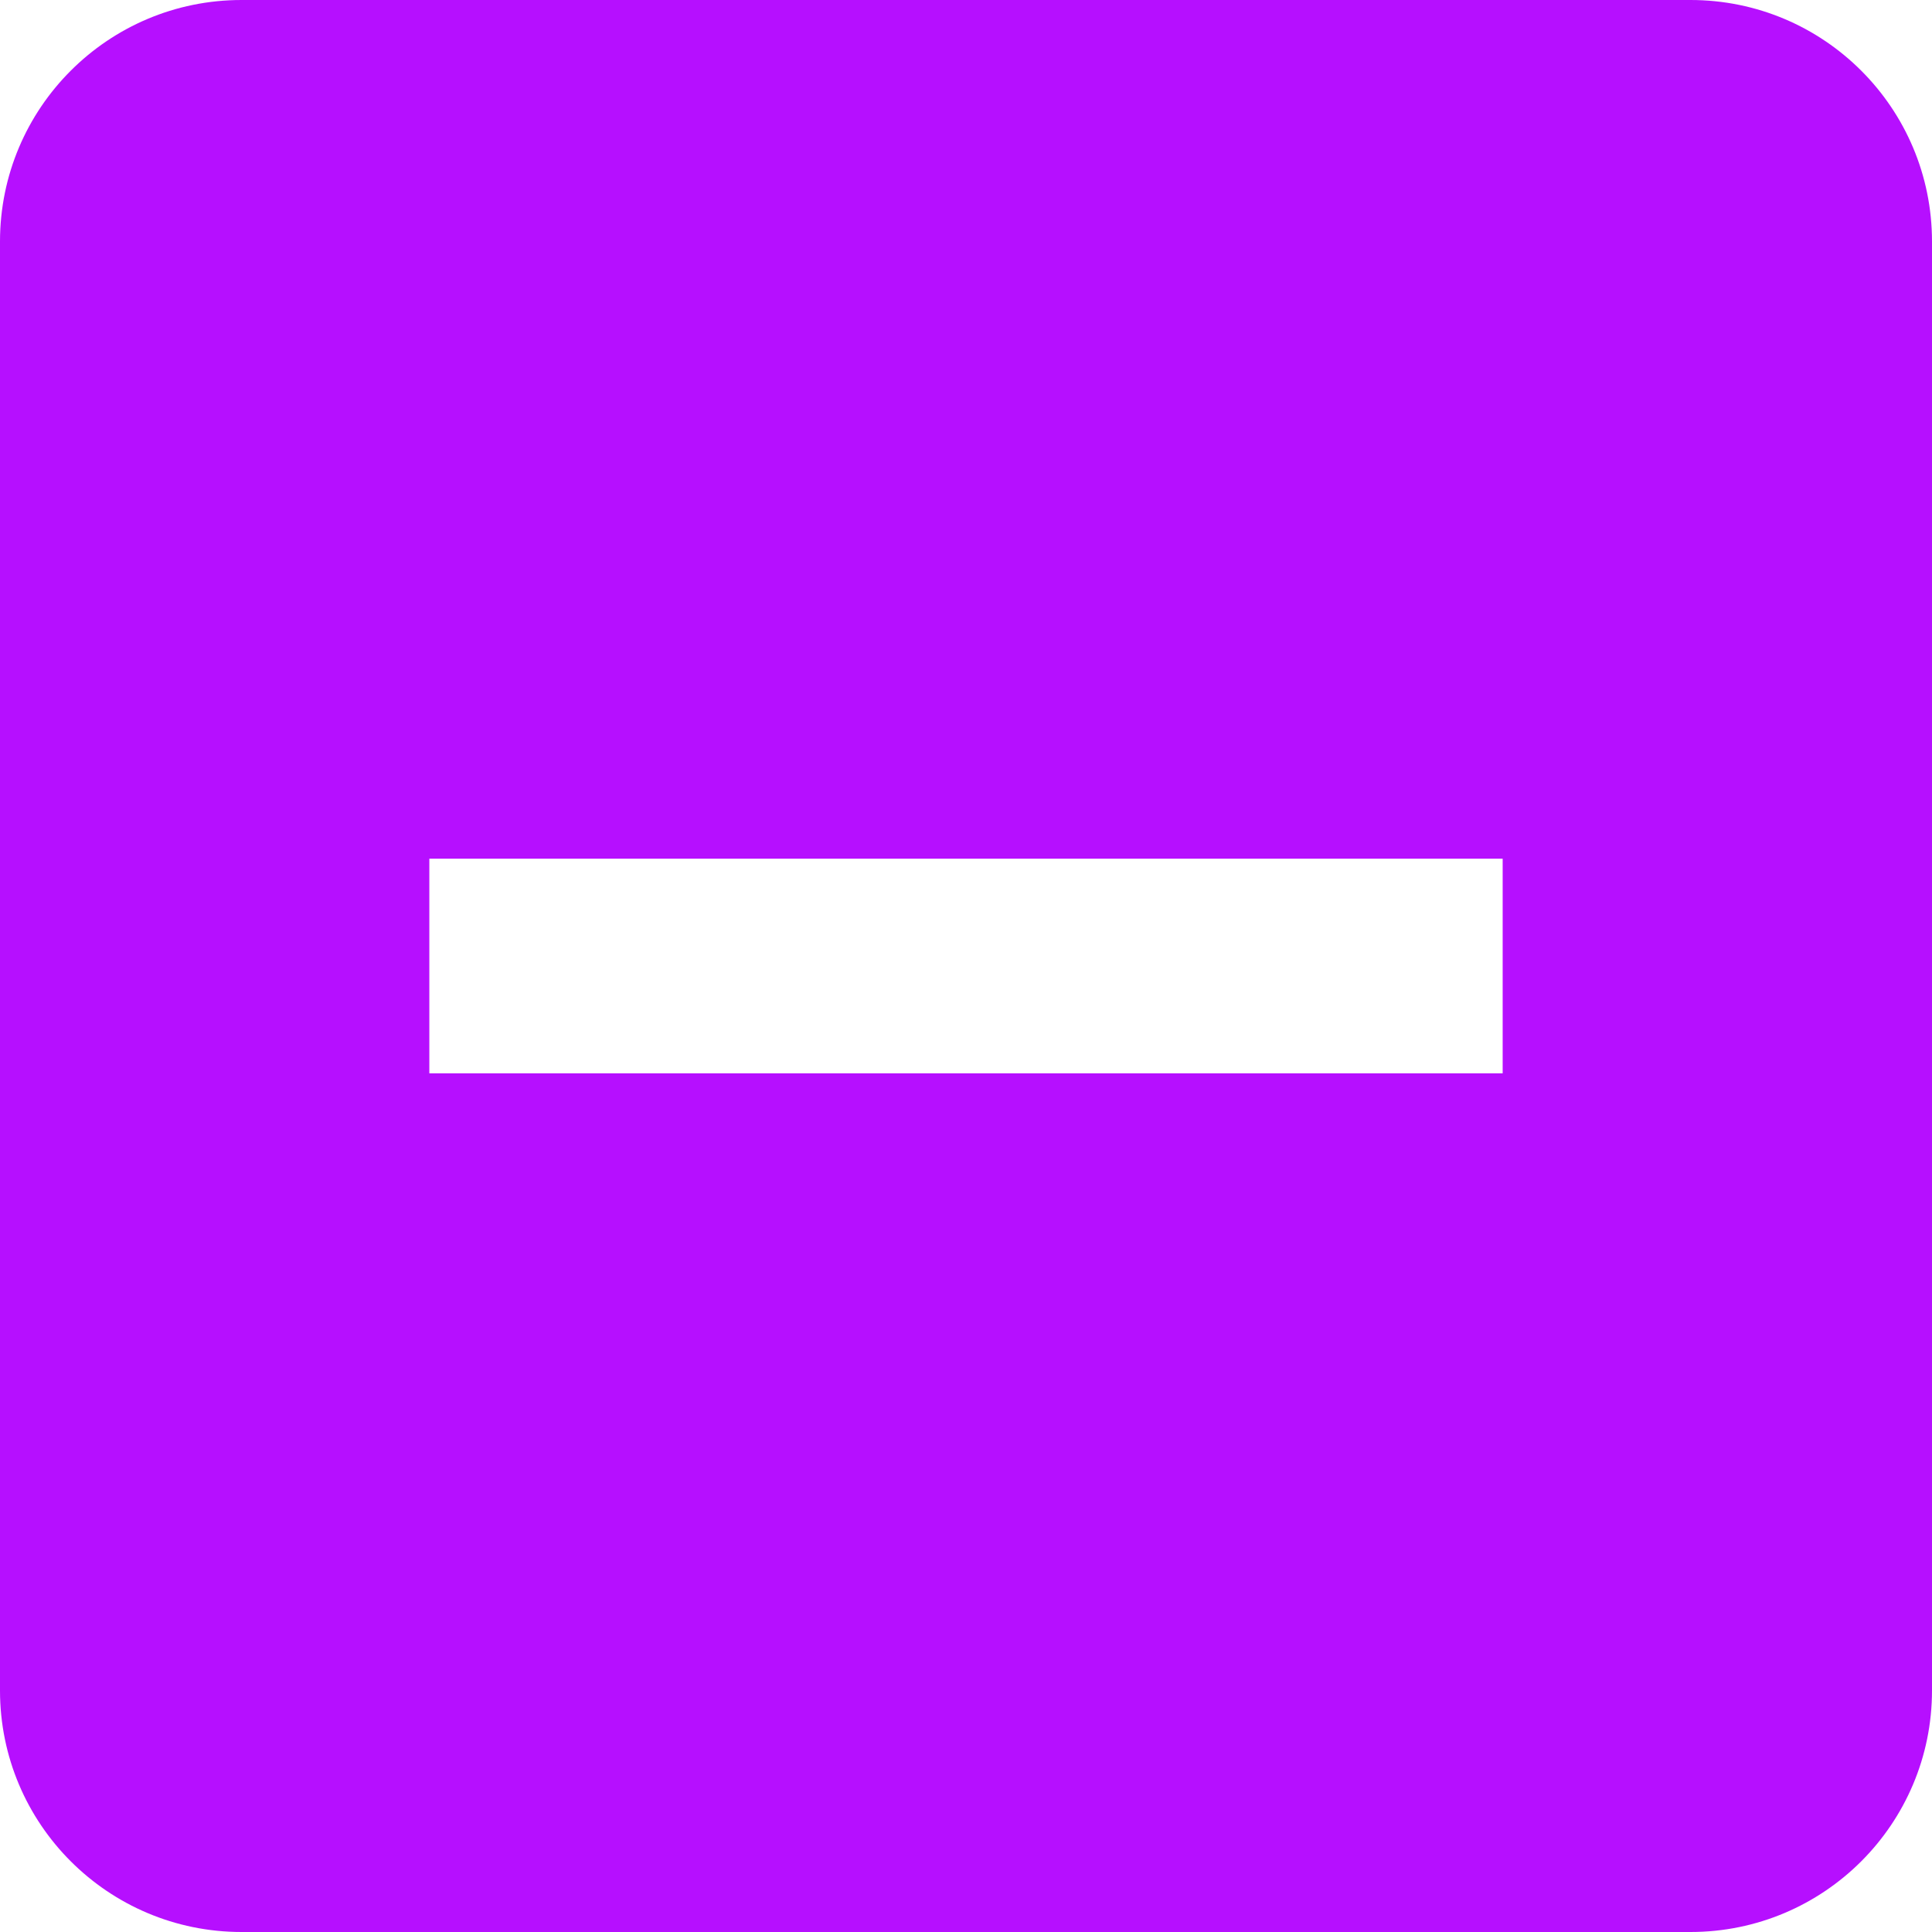
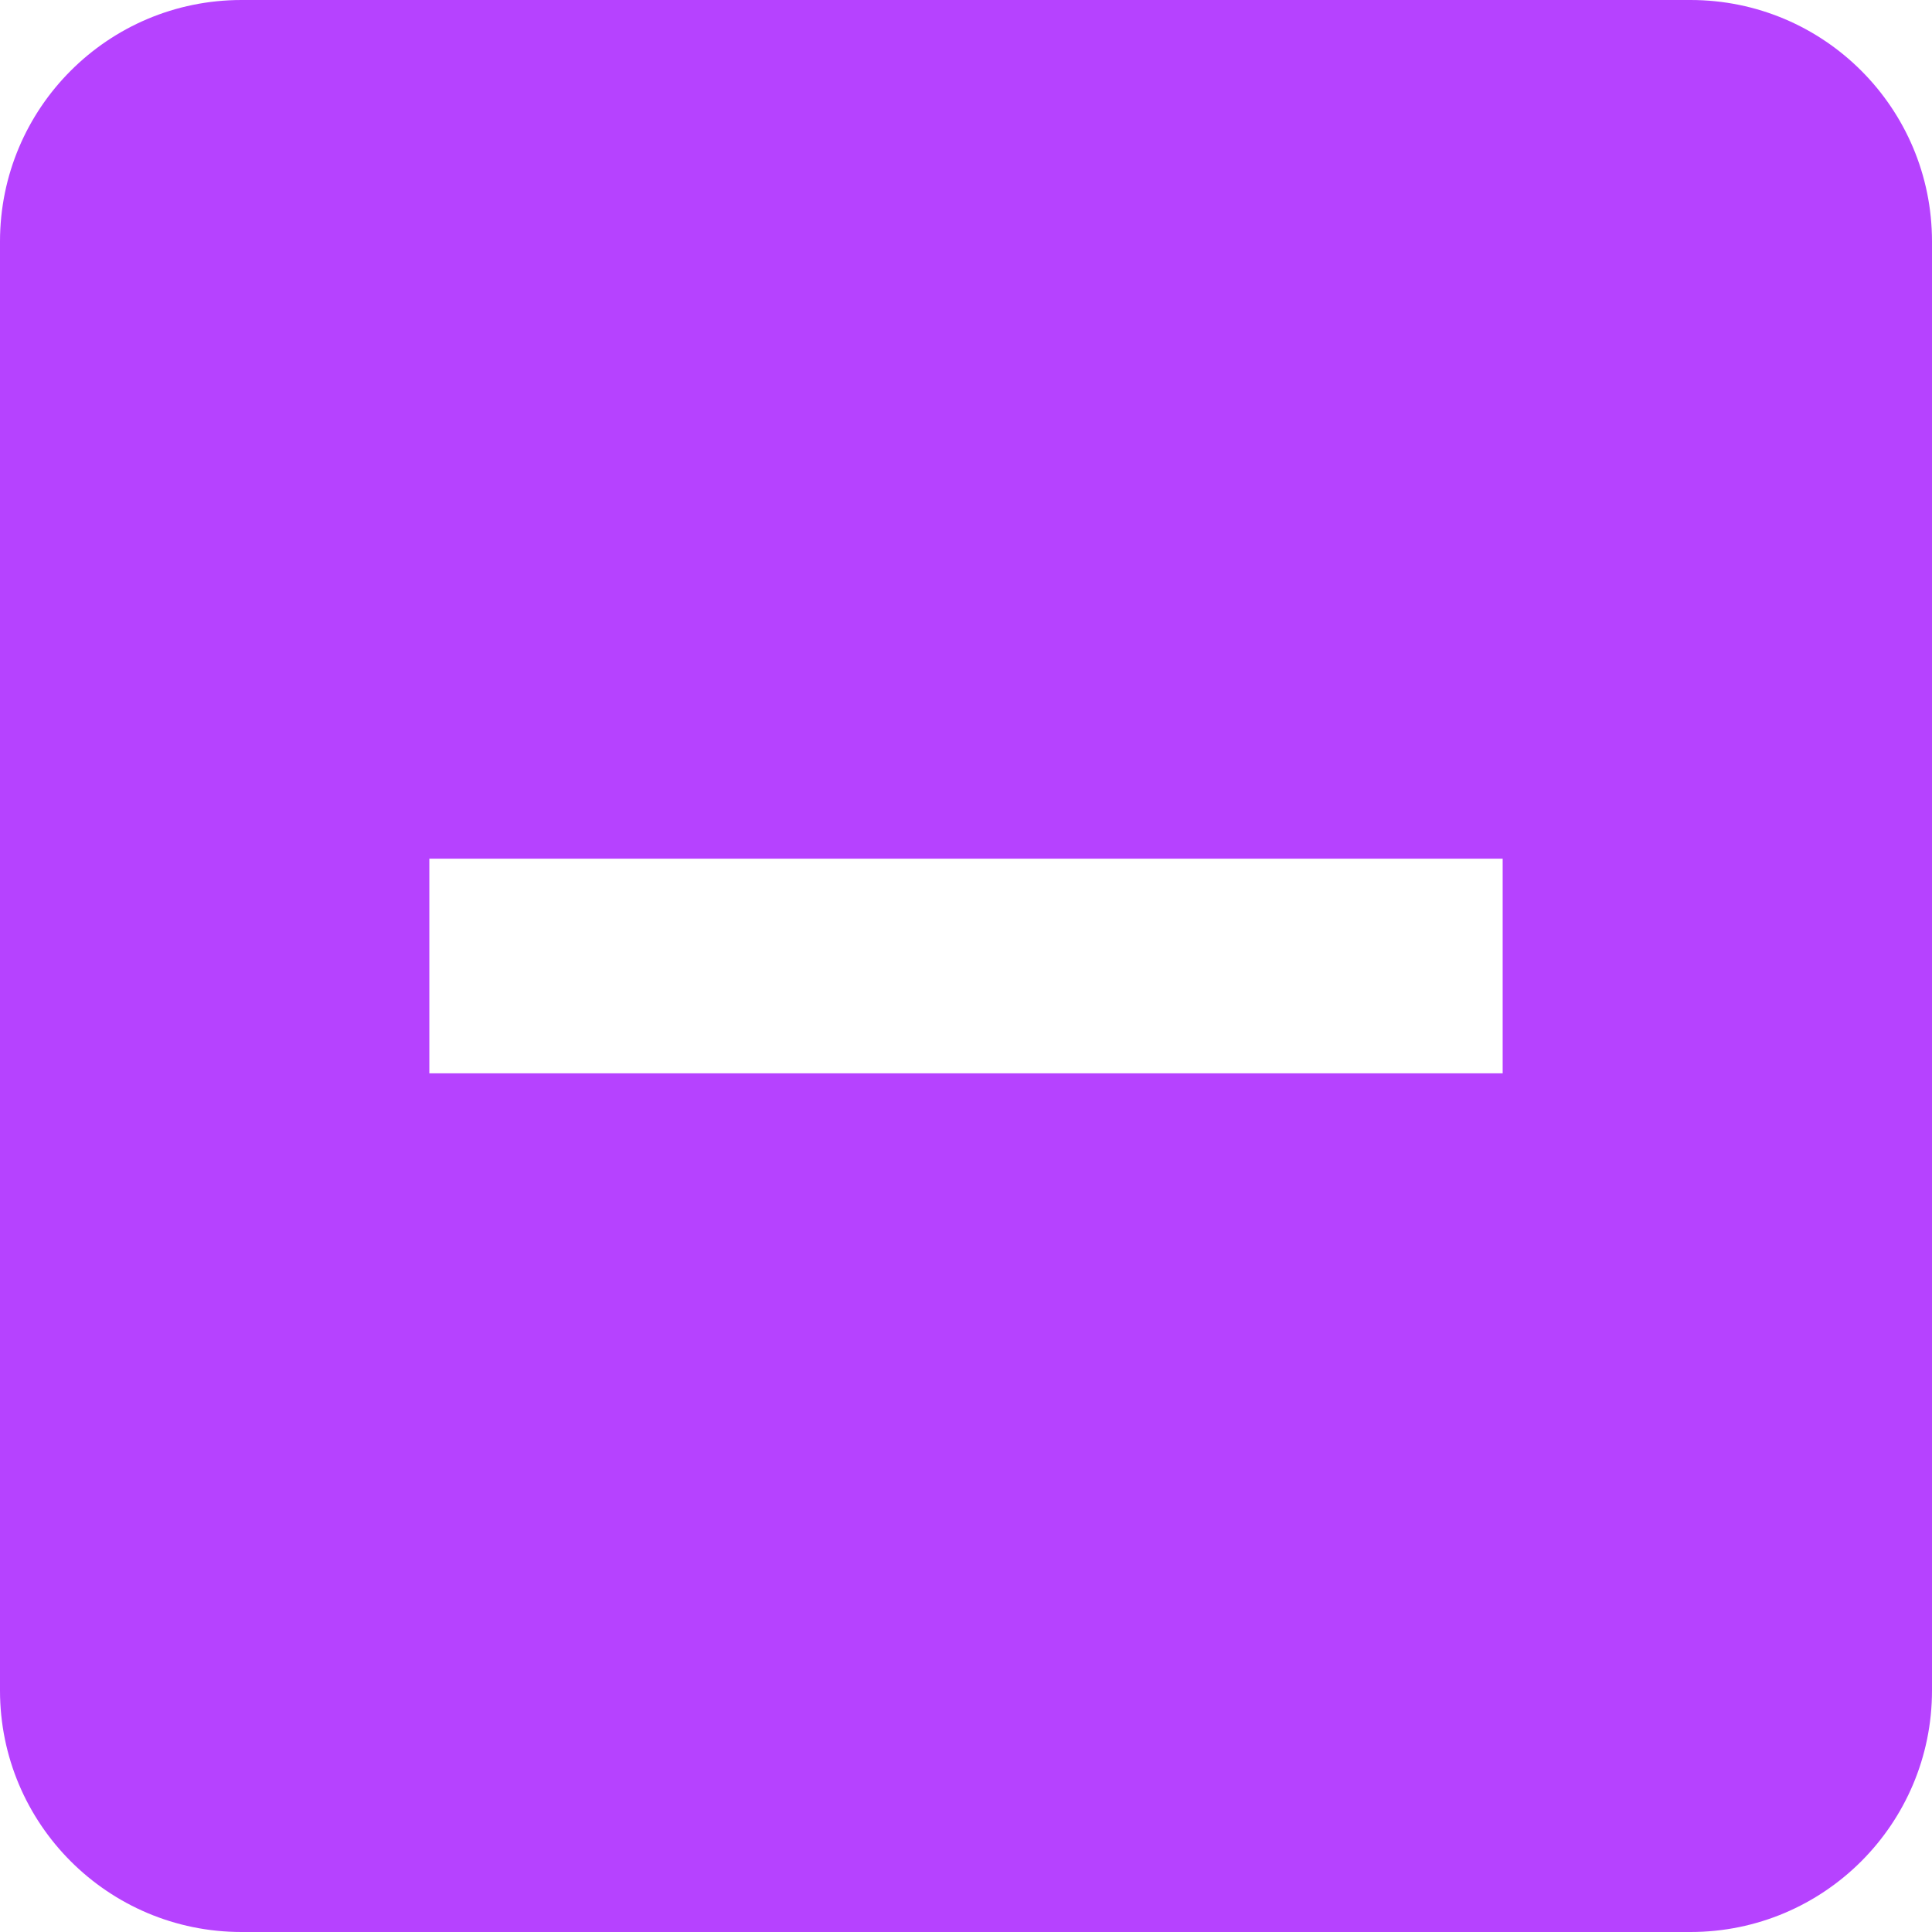
<svg xmlns="http://www.w3.org/2000/svg" width="18" height="18" viewBox="0 0 18 18" version="1.1" id="svg4">
  <defs id="defs8" />
-   <path d="M 2.25,0 C 1.007,0 0,1.007 0,2.25 v 13.5 C 0,16.993 1.007,18 2.25,18 h 13.5 C 16.993,18 18,16.993 18,15.75 V 2.25 C 18,1.007 16.993,0 15.75,0 Z M 4,8 h 10 v 2 H 4 Z" id="path2" style="fill:#b60fff;fill-opacity:1;stroke-width:1.125" />
+   <path d="M 2.25,0 C 1.007,0 0,1.007 0,2.25 v 13.5 C 0,16.993 1.007,18 2.25,18 h 13.5 C 16.993,18 18,16.993 18,15.75 V 2.25 C 18,1.007 16.993,0 15.75,0 Z M 4,8 h 10 v 2 H 4 Z" id="path2" style="fill:#b642ff;fill-opacity:1;stroke-width:1.125" />
</svg>
